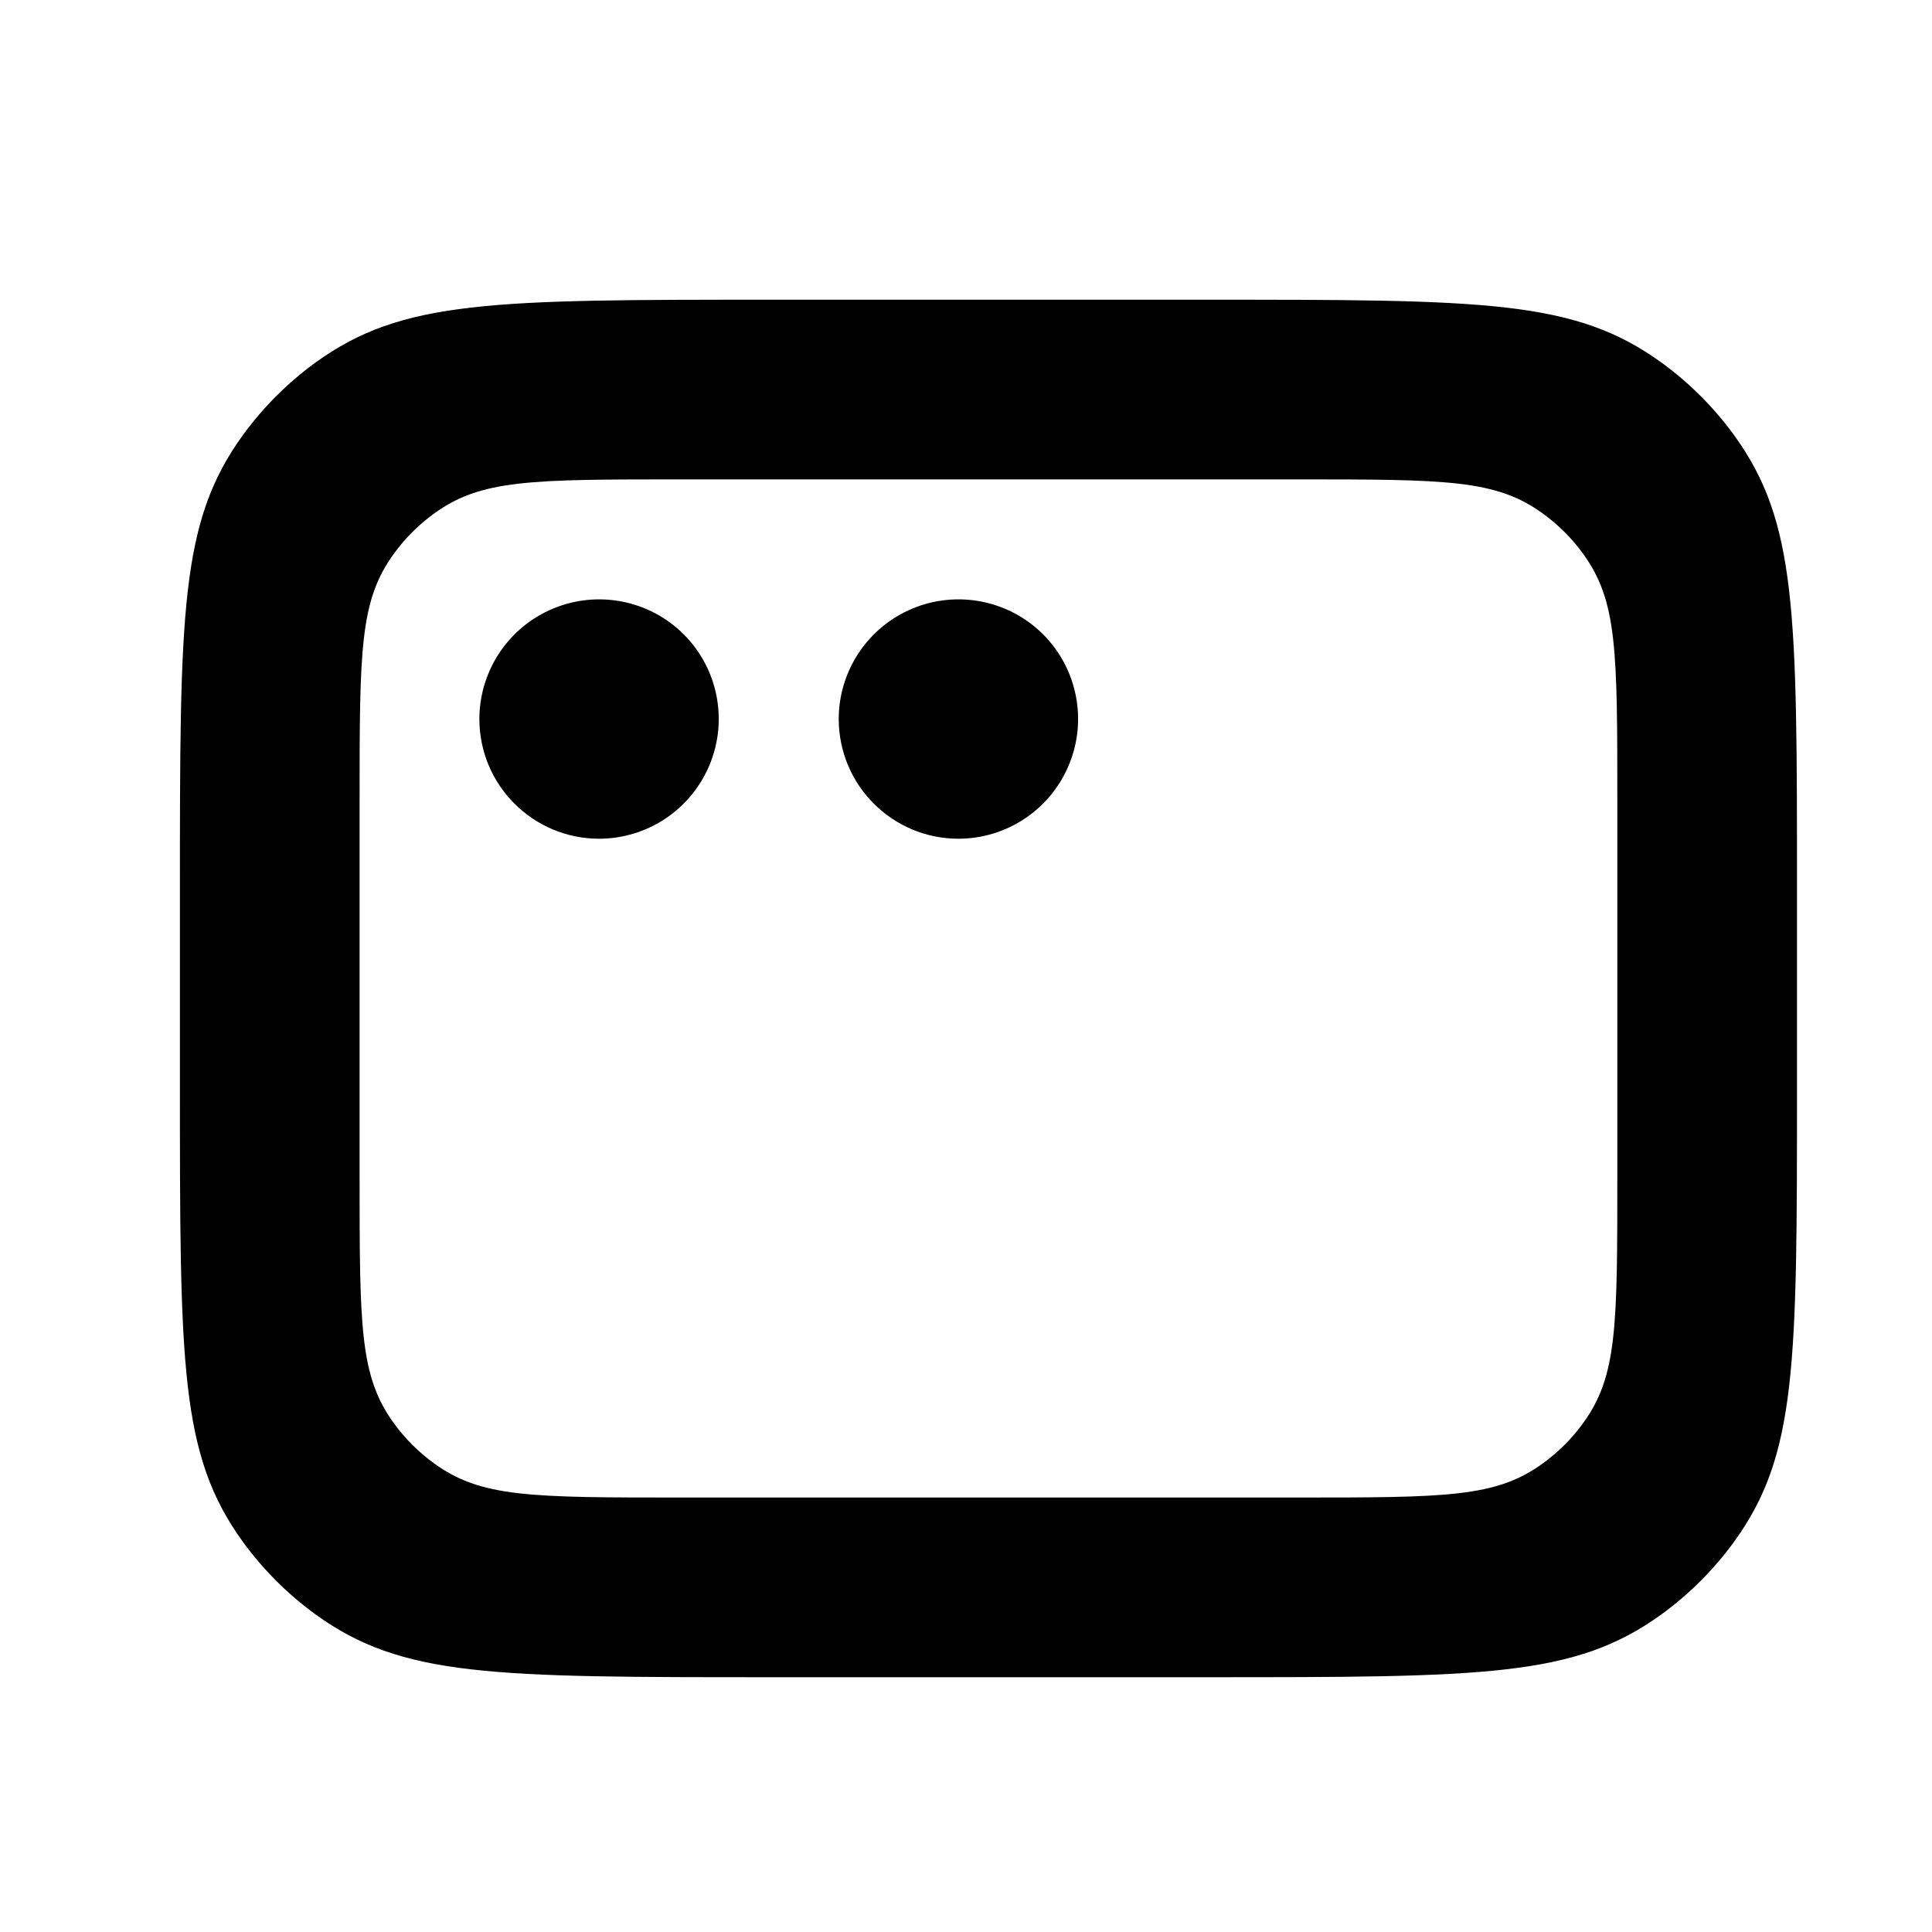
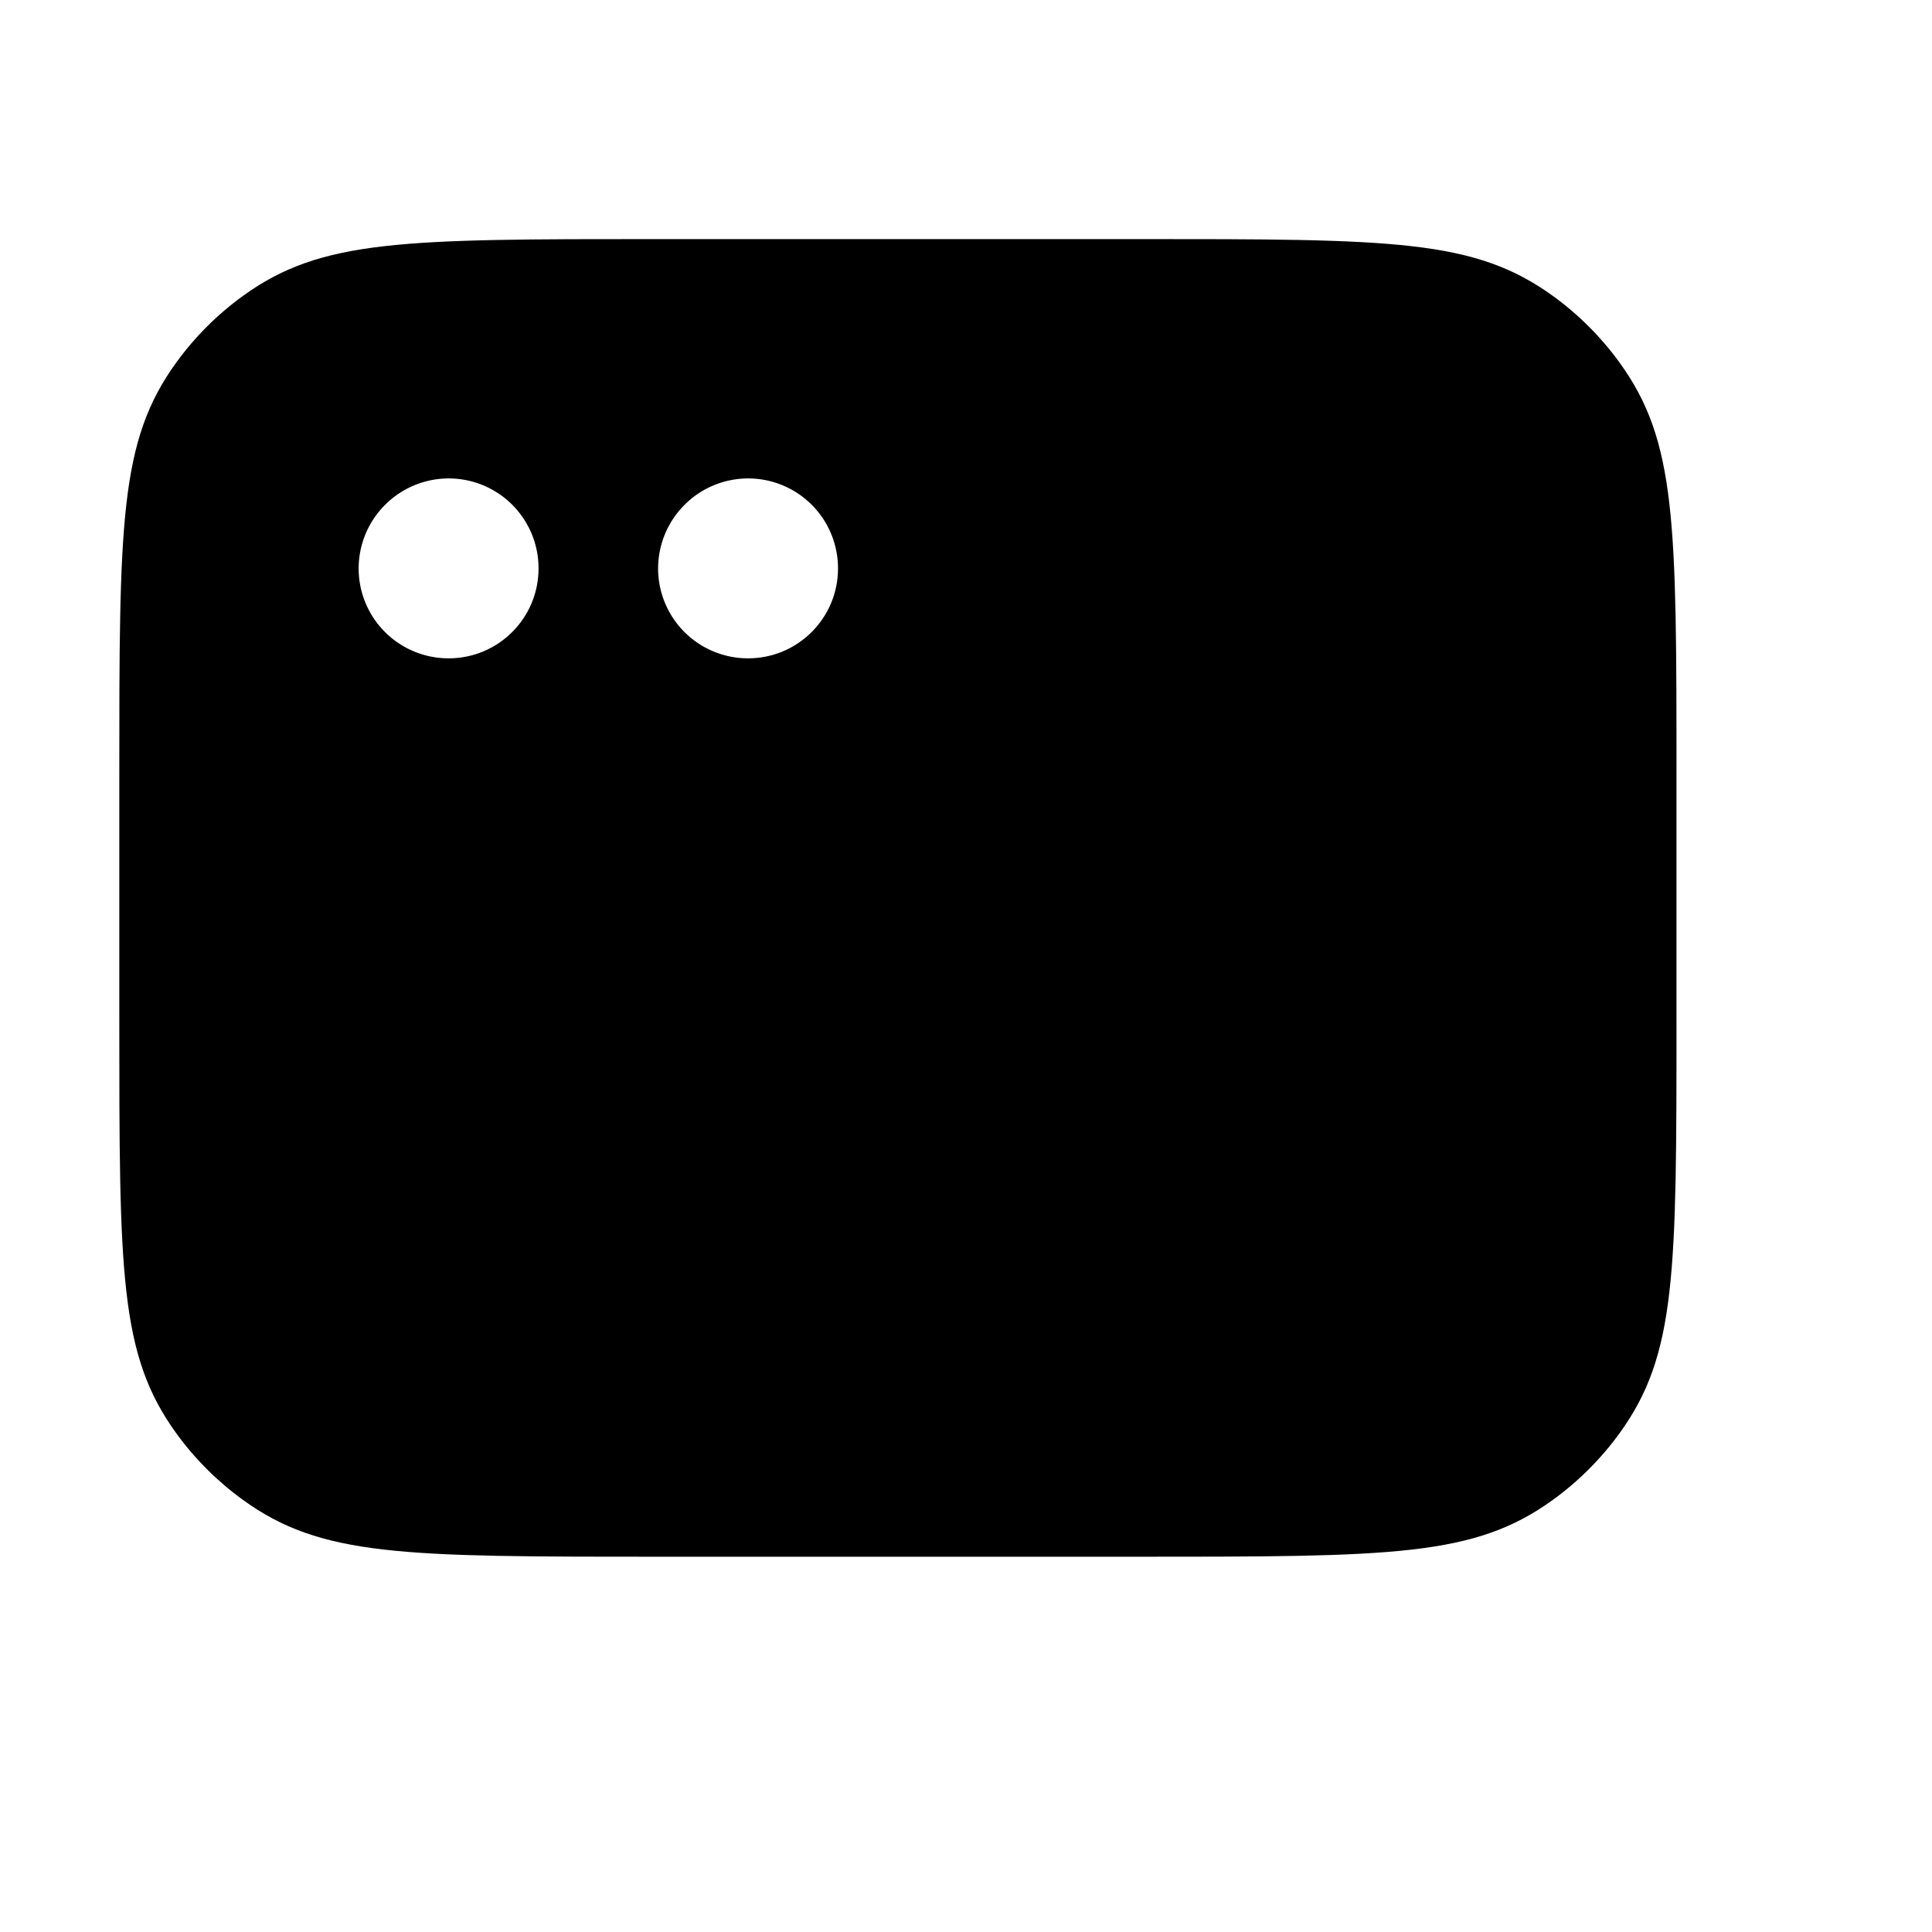
<svg xmlns="http://www.w3.org/2000/svg" height="16px" viewBox="0 0 16 16" width="16px">
-   <path transform="translate(0.25 0.25) scale(0.062)" d="M156.8,36H99.2c-37.6,0-49.5,0-61.1,8.4a44,44,0,0,0-9.7,9.7C20,65.7,20,77.6,20,115.2v25.6c0,37.6,0,49.5,8.4,61.1a44,44,0,0,0,9.7,9.7c11.6,8.4,23.5,8.4,61.1,8.4h57.6c37.6,0,49.5,0,61.1-8.4a44,44,0,0,0,9.7-9.7c8.4-11.6,8.4-23.5,8.4-61.1v-25.6c0-37.6,0-49.5-8.4-61.1a44,44,0,0,0-9.7-9.7C206.3,36,194.4,36,156.8,36ZM168.8,196H87.2c-20.5,0-27,0-33.3-4.6a24,24,0,0,1-5.3-5.3c-4.6-6.3-4.6-12.8-4.6-33.3v-49.6c0-20.5,0-27,4.6-33.3a24,24,0,0,1,5.3-5.3C60.2,60,66.7,60,87.2,60h81.6c20.5,0,27,0,33.3,4.6a24,24,0,0,1,5.3,5.3c4.6,6.3,4.6,12.8,4.6,33.3v49.6c0,20.5,0,27-4.6,33.3a24,24,0,0,1-5.3,5.3c-6.3,4.6-12.8,4.6-33.3,4.6ZM60,92a16,16,0,0,1,27.3-11.3A16,16,0,0,1,76,108a16,16,0,0,1-16-16ZM108,92a16,16,0,0,1,27.3-11.3A16,16,0,0,1,124,108a16,16,0,0,1-16-16Z" />
+   <path transform="translate(-0.5 -0.5) scale(0.062)" d="M160,40H96c-34.2,0-45,0-55.5,7.6a40,40,0,0,0-8.9,8.9C24,67,24,77.8,24,112v32c0,34.2,0,45,7.6,55.5a40,40,0,0,0,8.9,8.9C51,216,61.8,216,96,216h64c34.2,0,45,0,55.5-7.6a40,40,0,0,0,8.9-8.9C232,189,232,178.2,232,144v-32c0-34.2,0-45-7.6-55.5a40,40,0,0,0-8.9-8.9C205,40,194.2,40,160,40ZM68,96a12,12,0,0,1-8.5-20.5A12,12,0,0,1,80,84a12,12,0,0,1-12,12ZM108,96a12,12,0,0,1-8.5-20.5A12,12,0,0,1,120,84a12,12,0,0,1-12,12Z" />
</svg>
